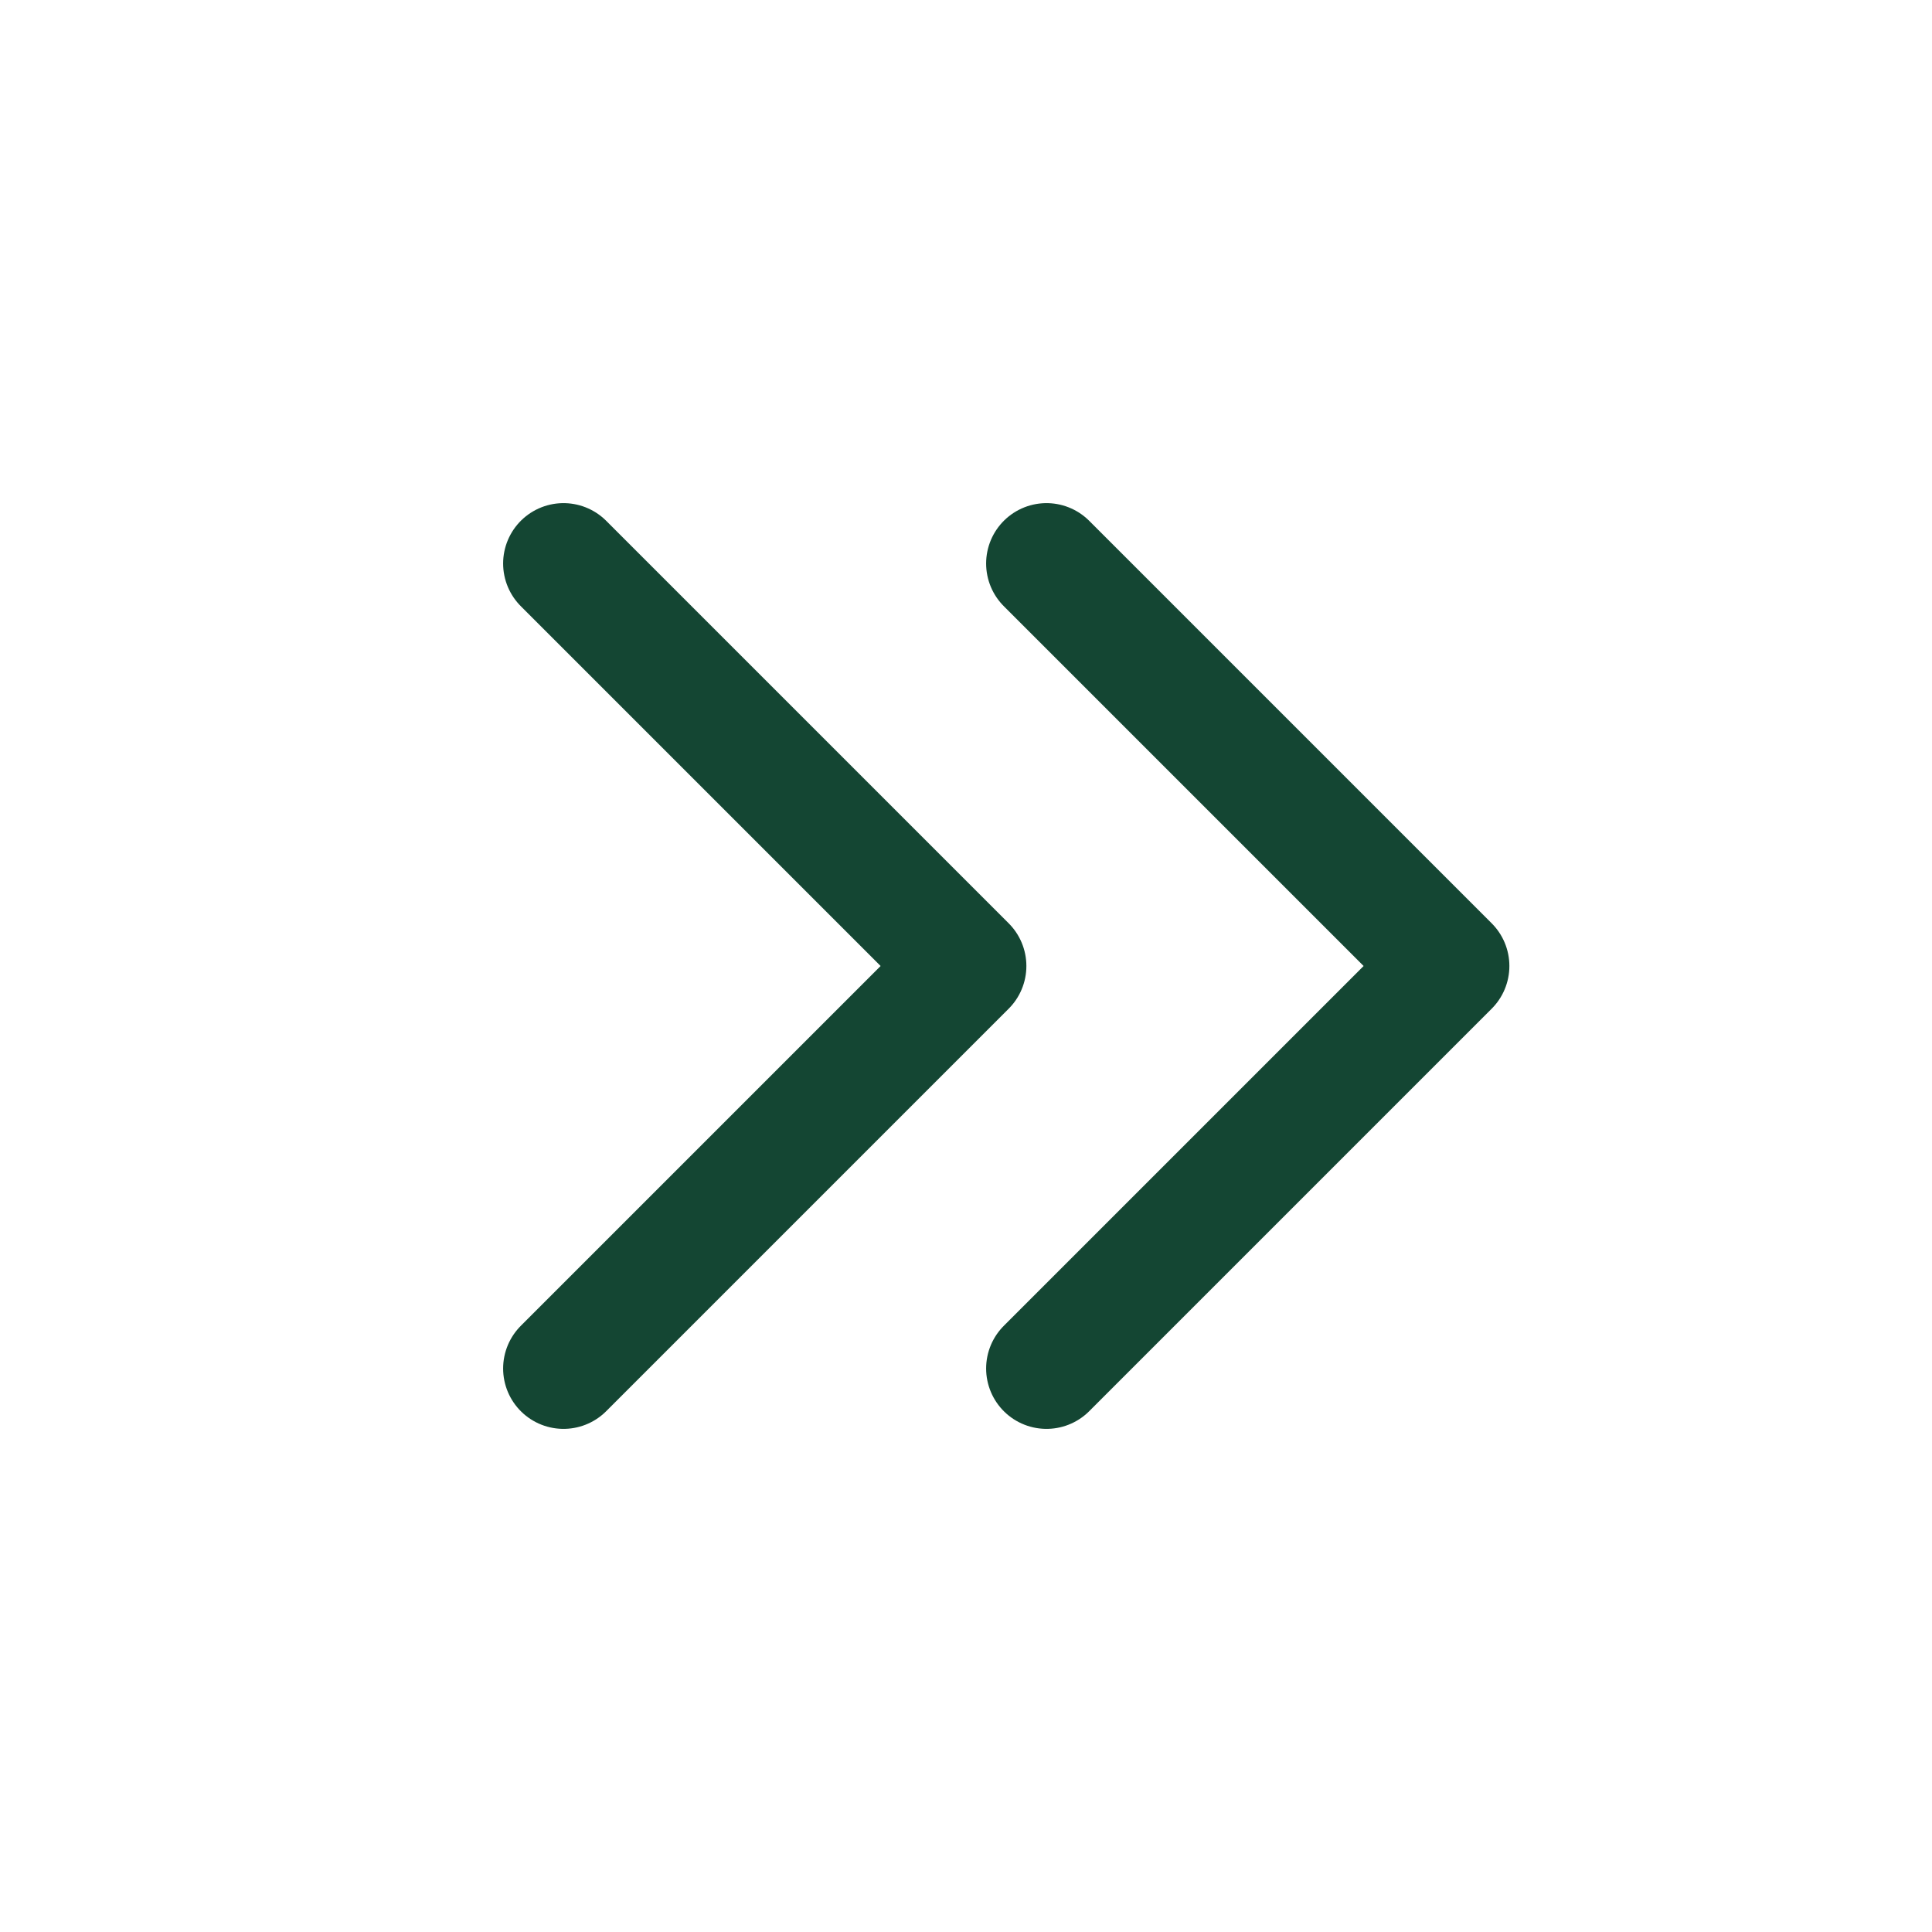
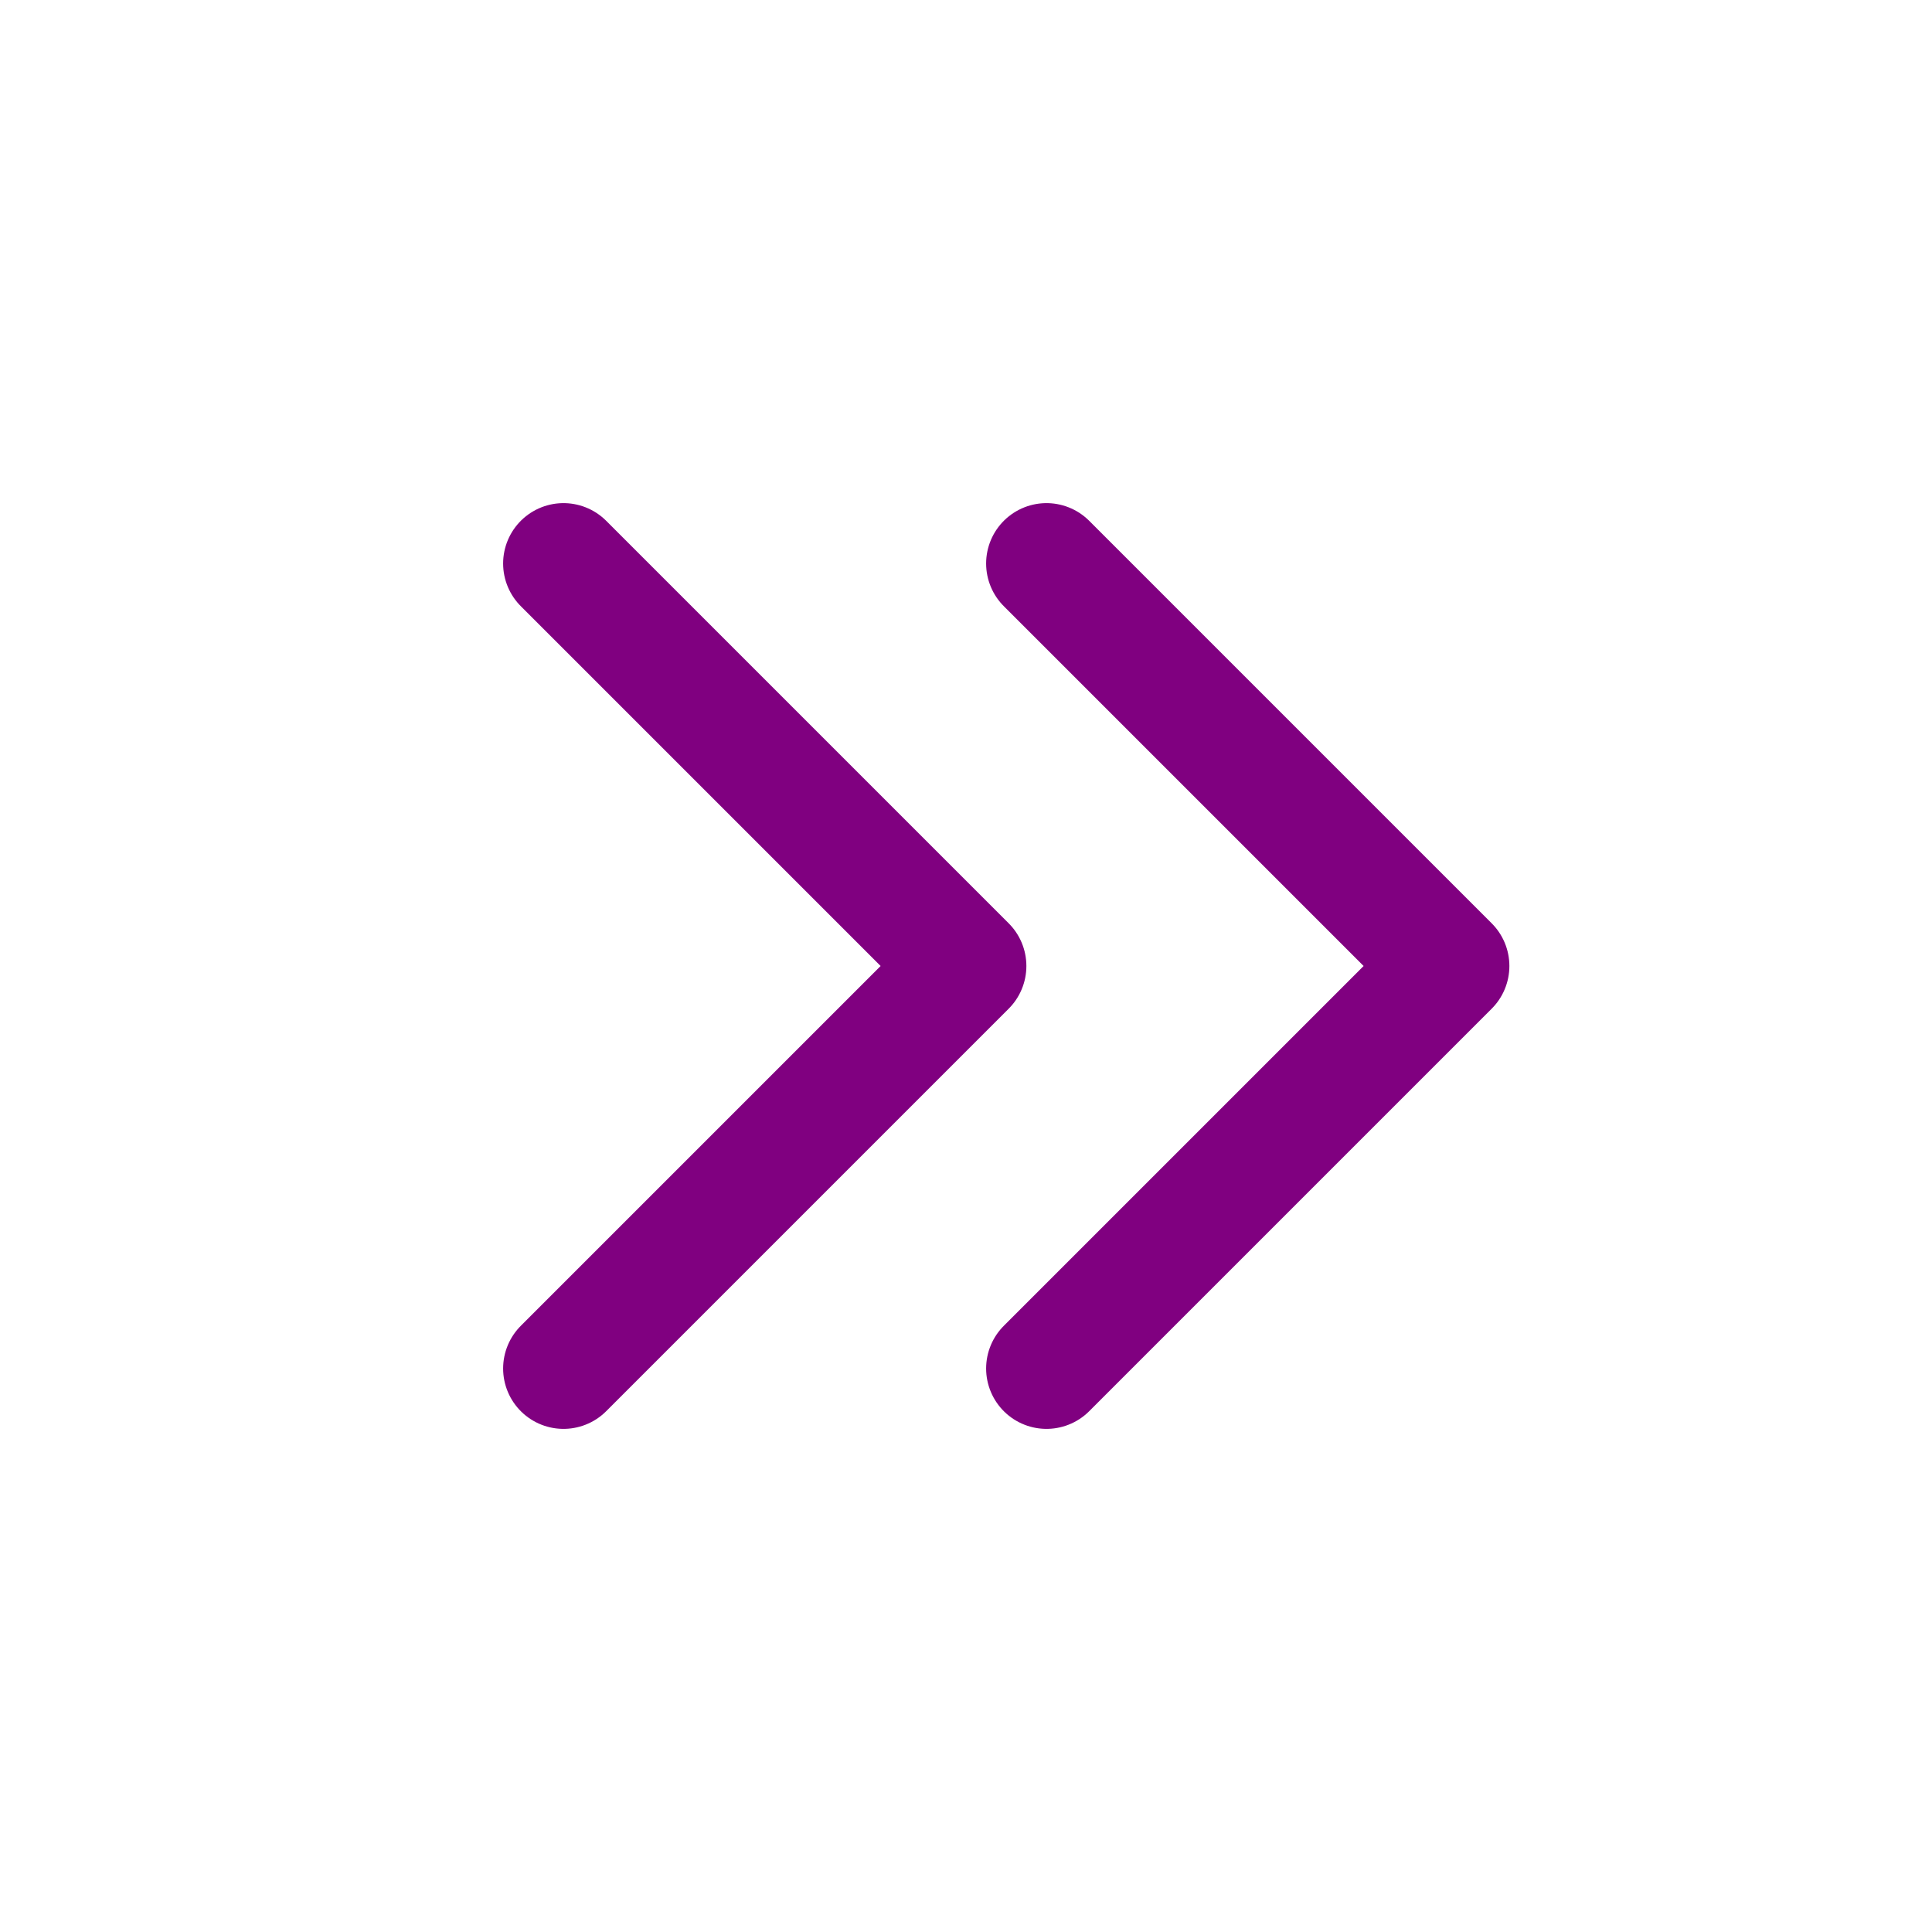
- <svg xmlns="http://www.w3.org/2000/svg" class="icon icon-tabler icon-tabler-chevrons-right" width="24" height="24" viewBox="0 0 24 24" stroke-width="1.5" stroke="#144633" fill="none" stroke-linecap="round" stroke-linejoin="round">
+ <svg xmlns="http://www.w3.org/2000/svg" class="icon icon-tabler icon-tabler-chevrons-right" width="24" height="24" viewBox="0 0 24 24" stroke-width="1.5" stroke="purple" fill="none" stroke-linecap="round" stroke-linejoin="round">
  <path stroke="none" d="M0 0h24v24H0z" fill="none" />
  <polyline points="7 7 12 12 7 17" />
  <polyline points="13 7 18 12 13 17" />
  <style type="text/css" media="screen">path{vector-effect:non-scaling-stroke}</style>
</svg>
